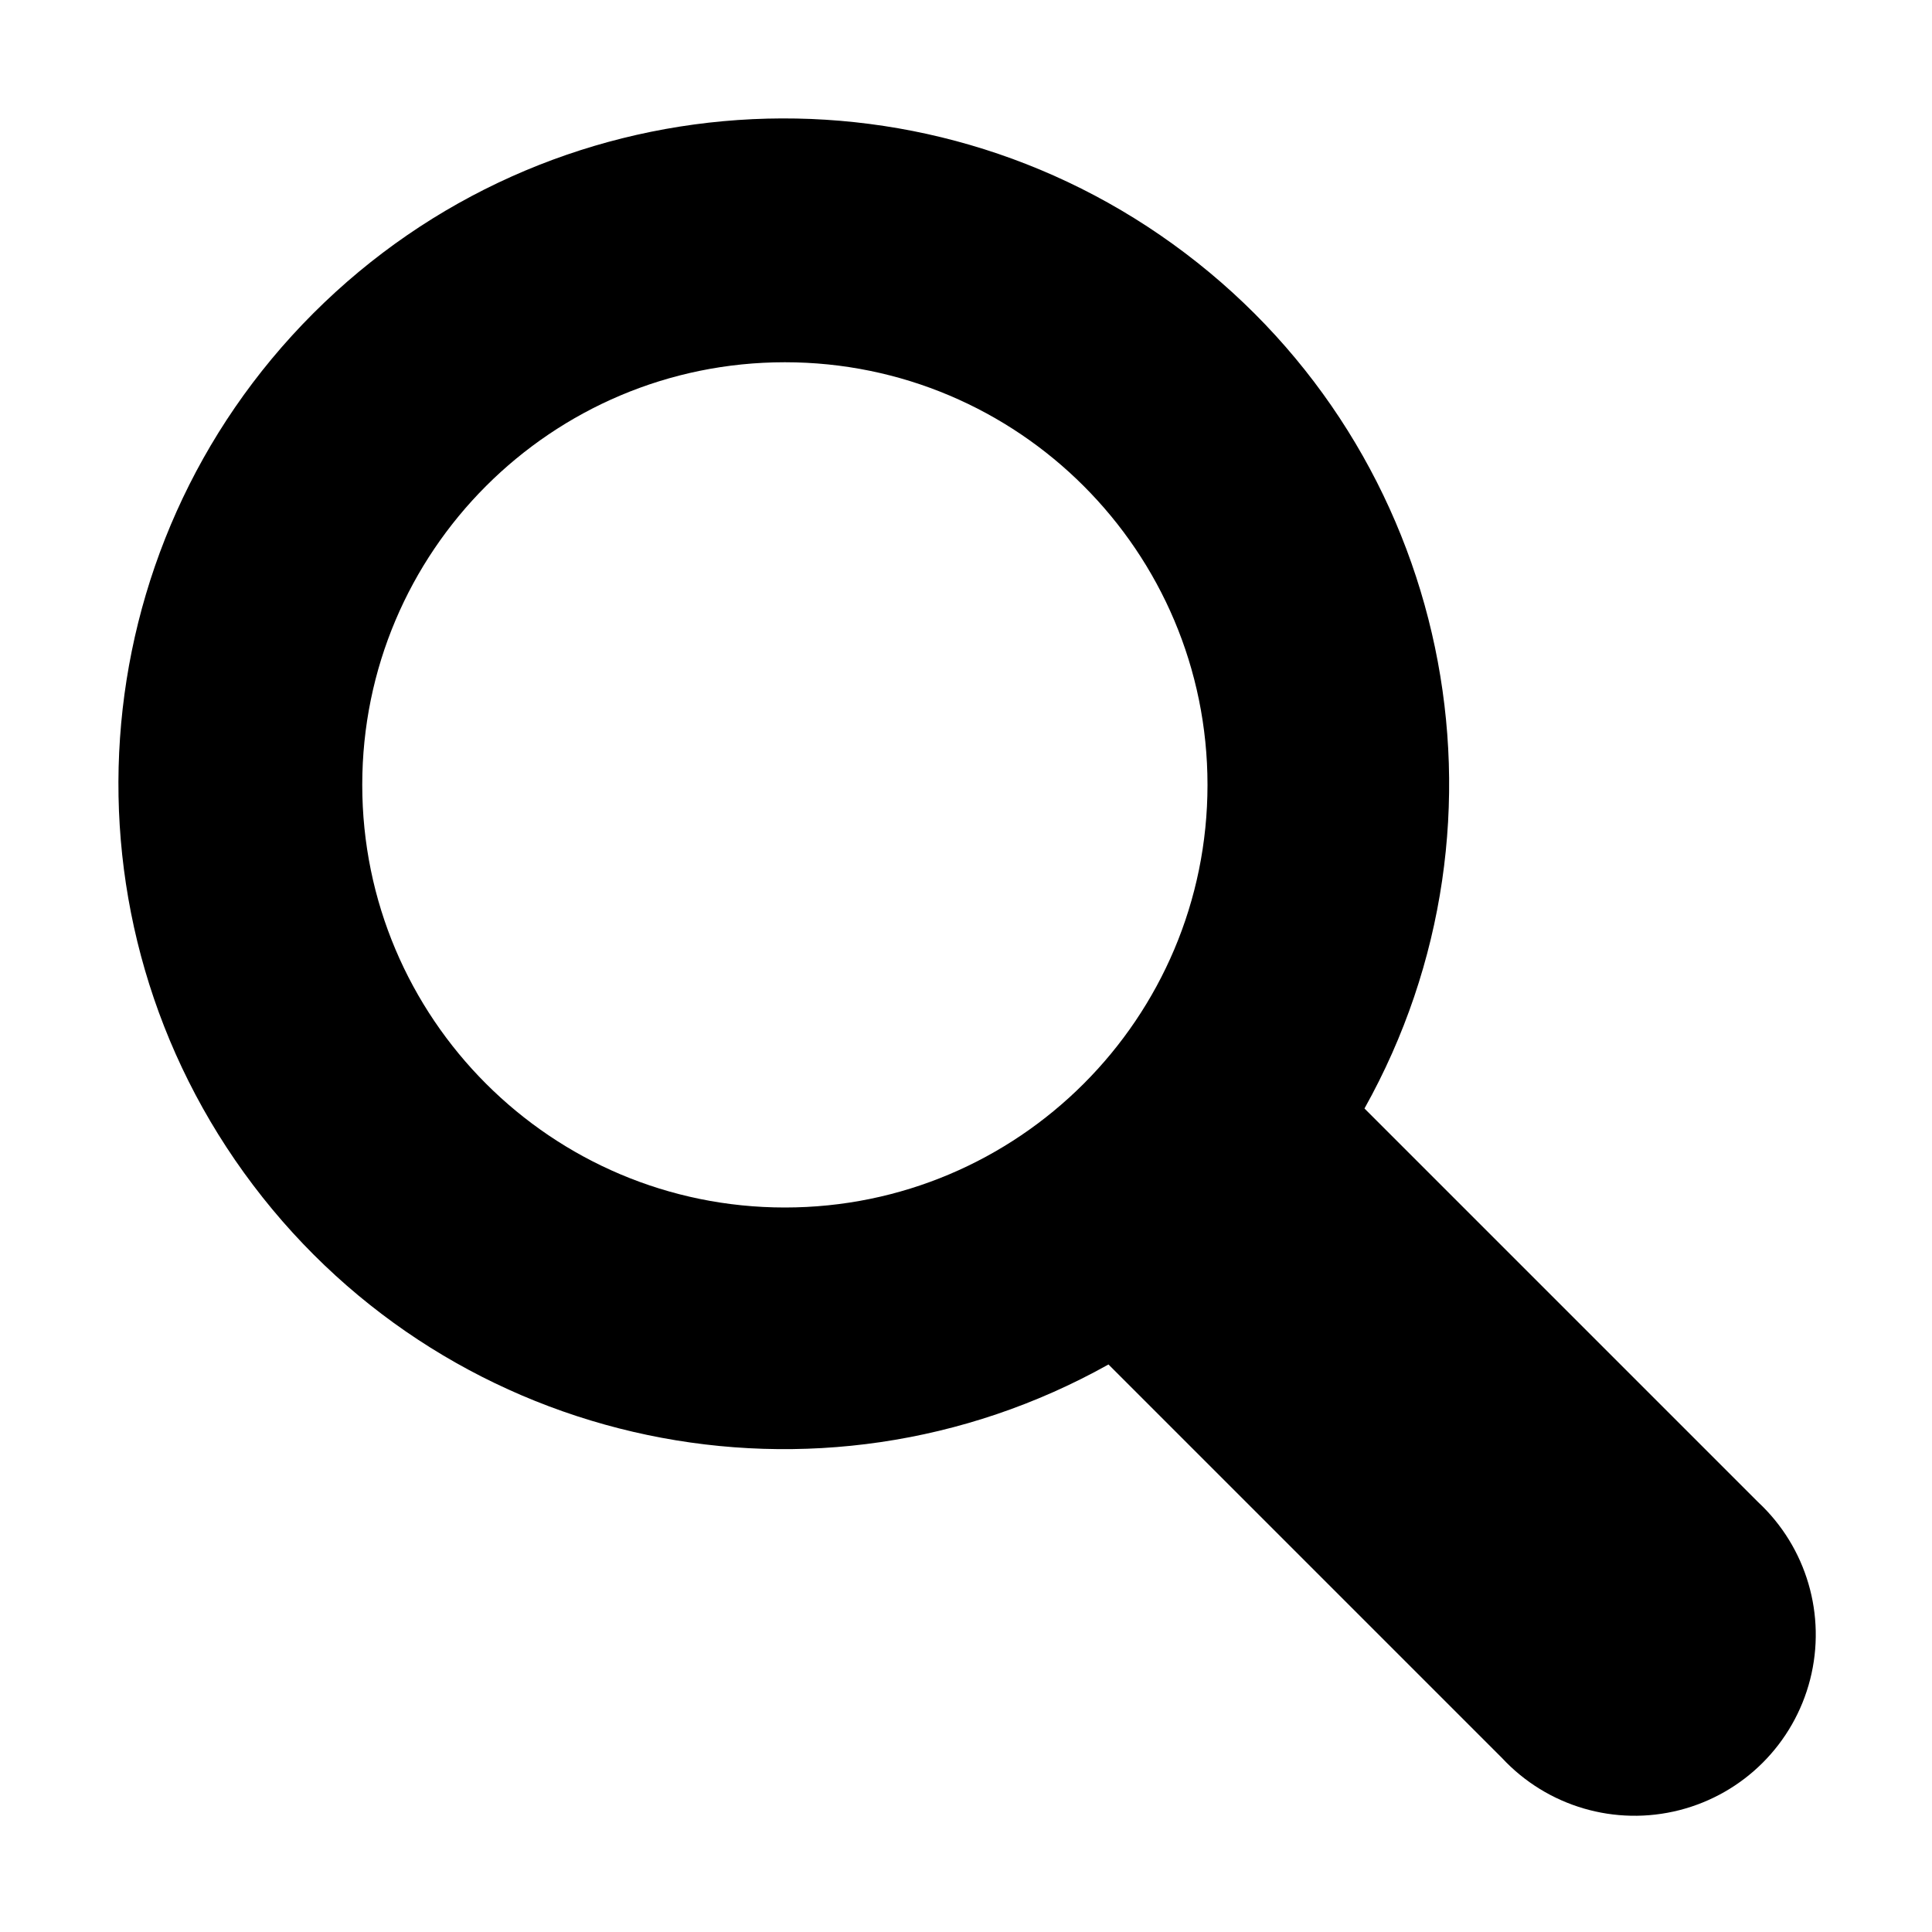
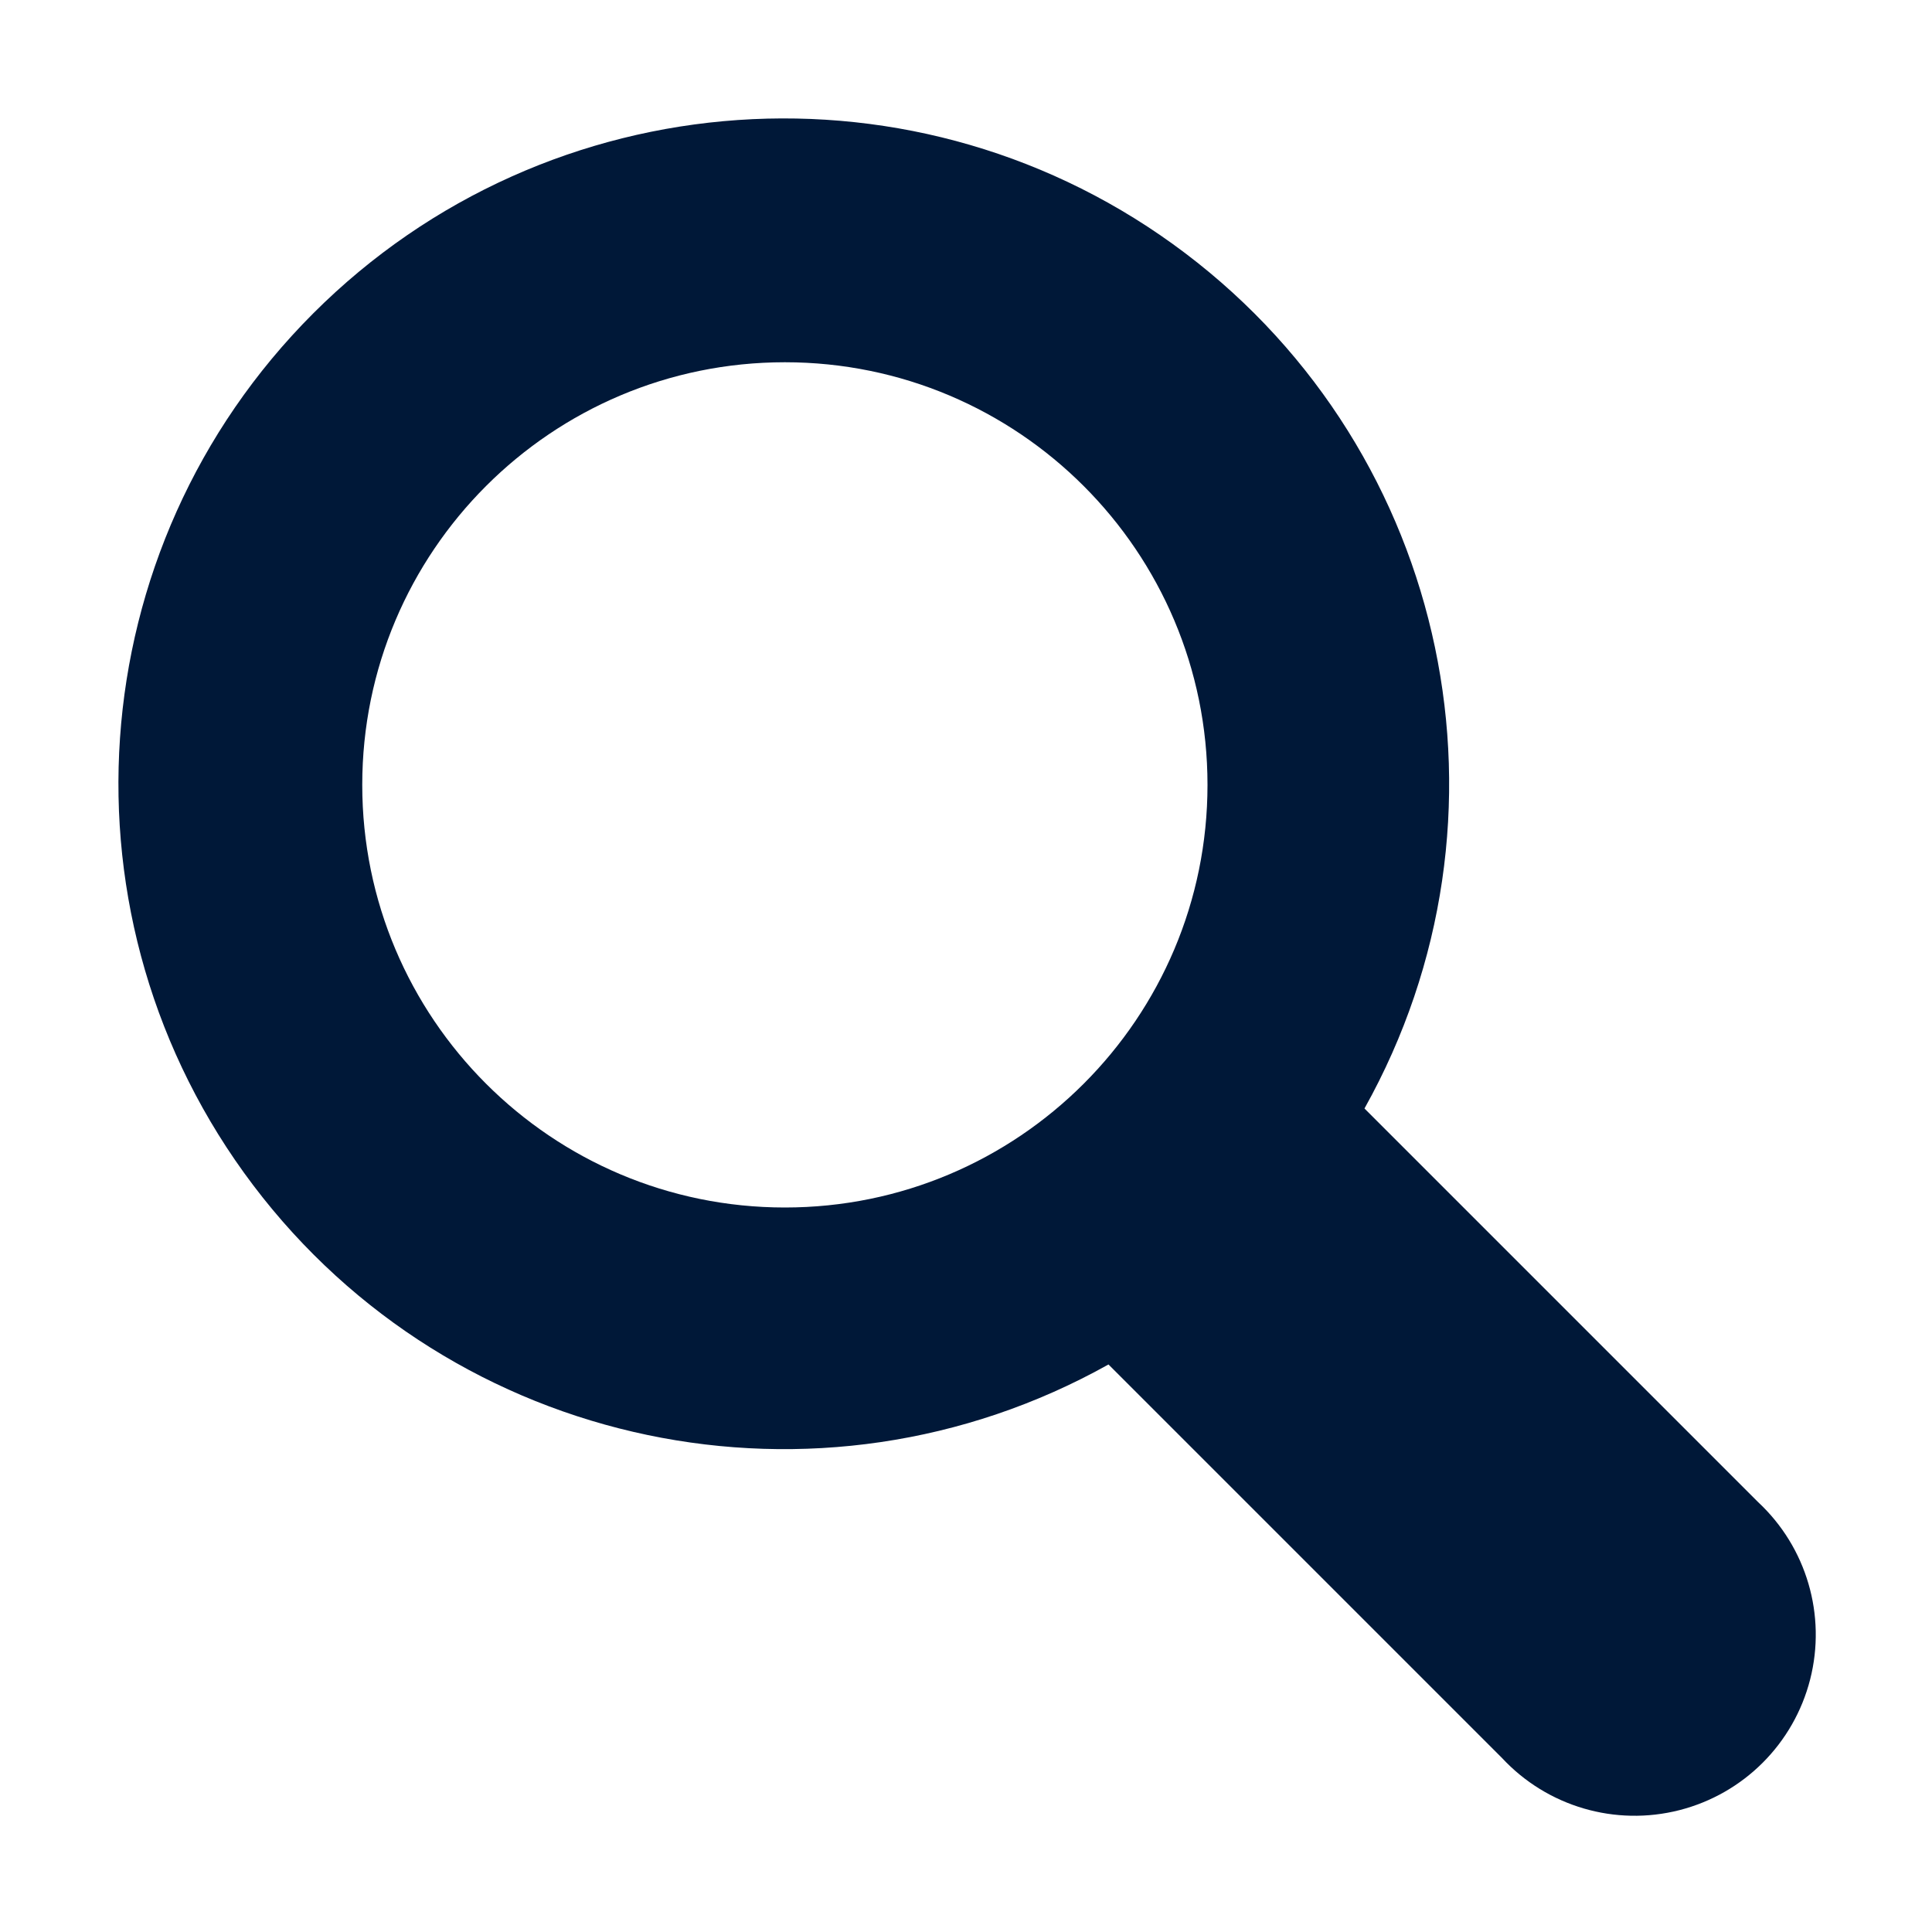
- <svg xmlns="http://www.w3.org/2000/svg" viewBox="0 0 16 16" data-supported-dps="16x16" fill="currentColor" width="16" height="16" focusable="false">
+ <svg xmlns="http://www.w3.org/2000/svg" viewBox="0 0 16 16" data-supported-dps="16x16" fill="#001838" width="16" height="16" focusable="false">
  <path d="M14.56 12.44L11.3 9.18a5.51 5.51 0 10-2.12 2.12l3.26 3.26a1.5 1.5 0 102.12-2.12zM3 6.5A3.5 3.5 0 116.5 10 3.5 3.5 0 013 6.5z" />
</svg>
